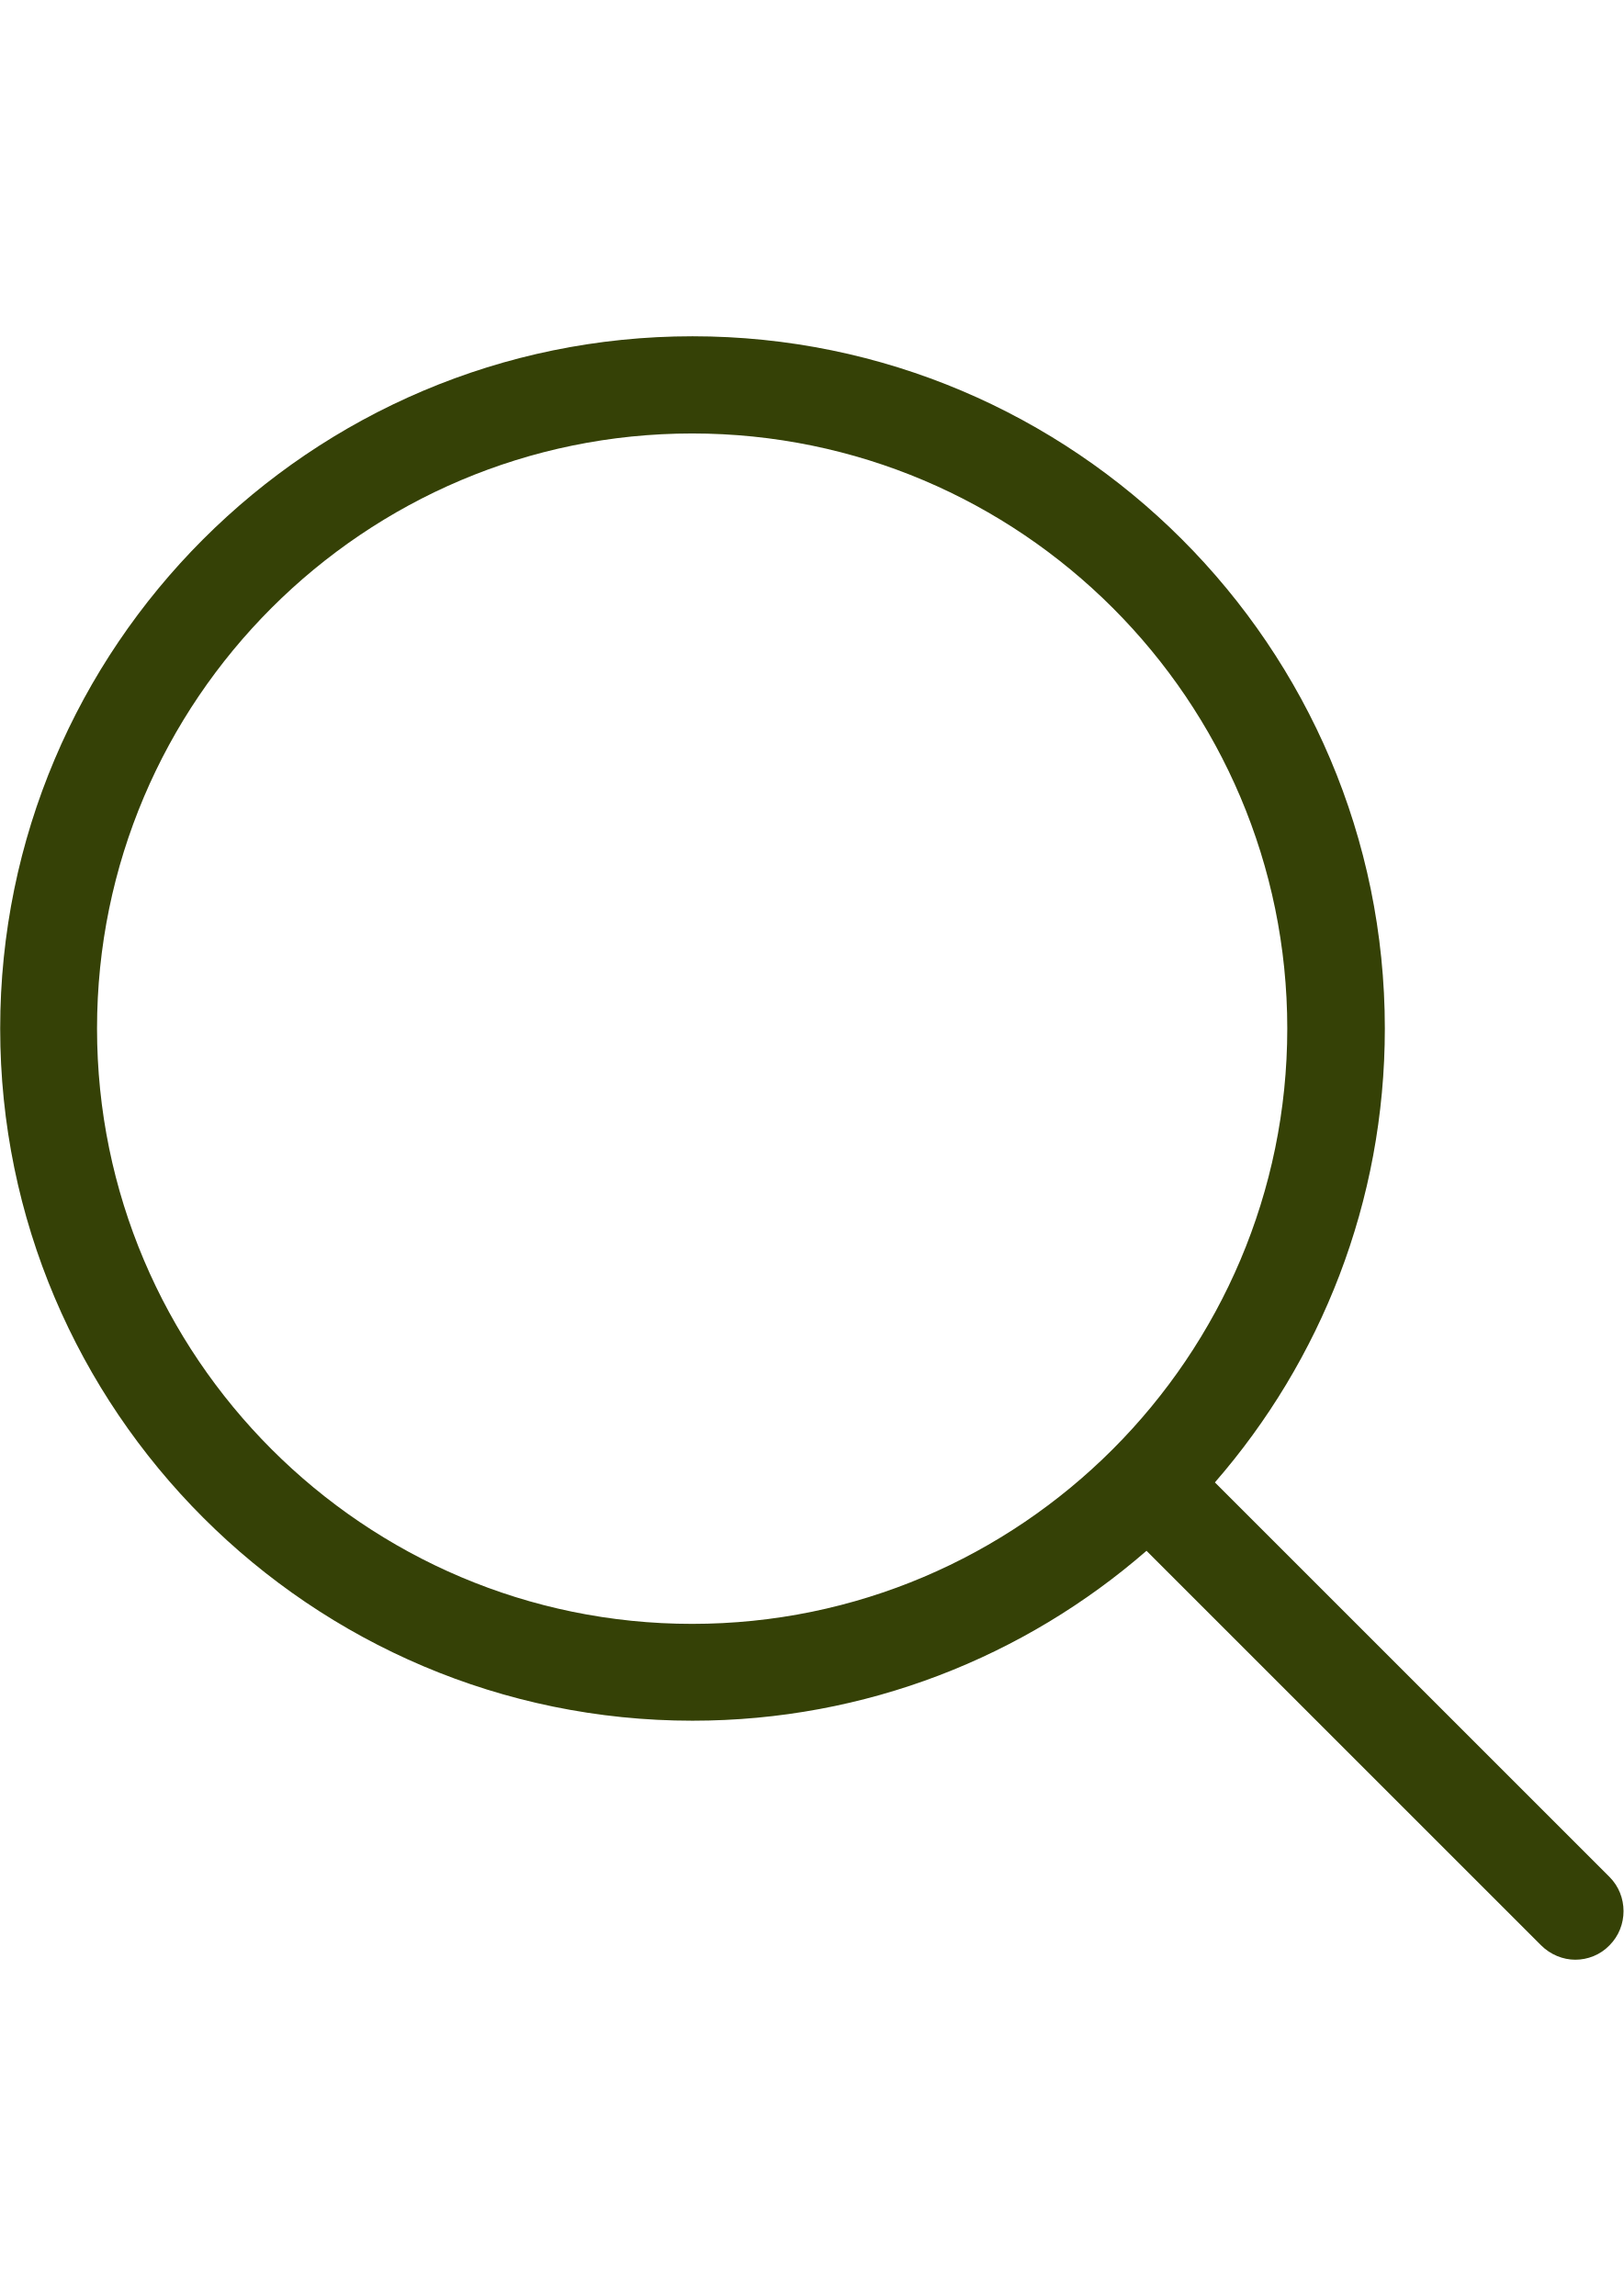
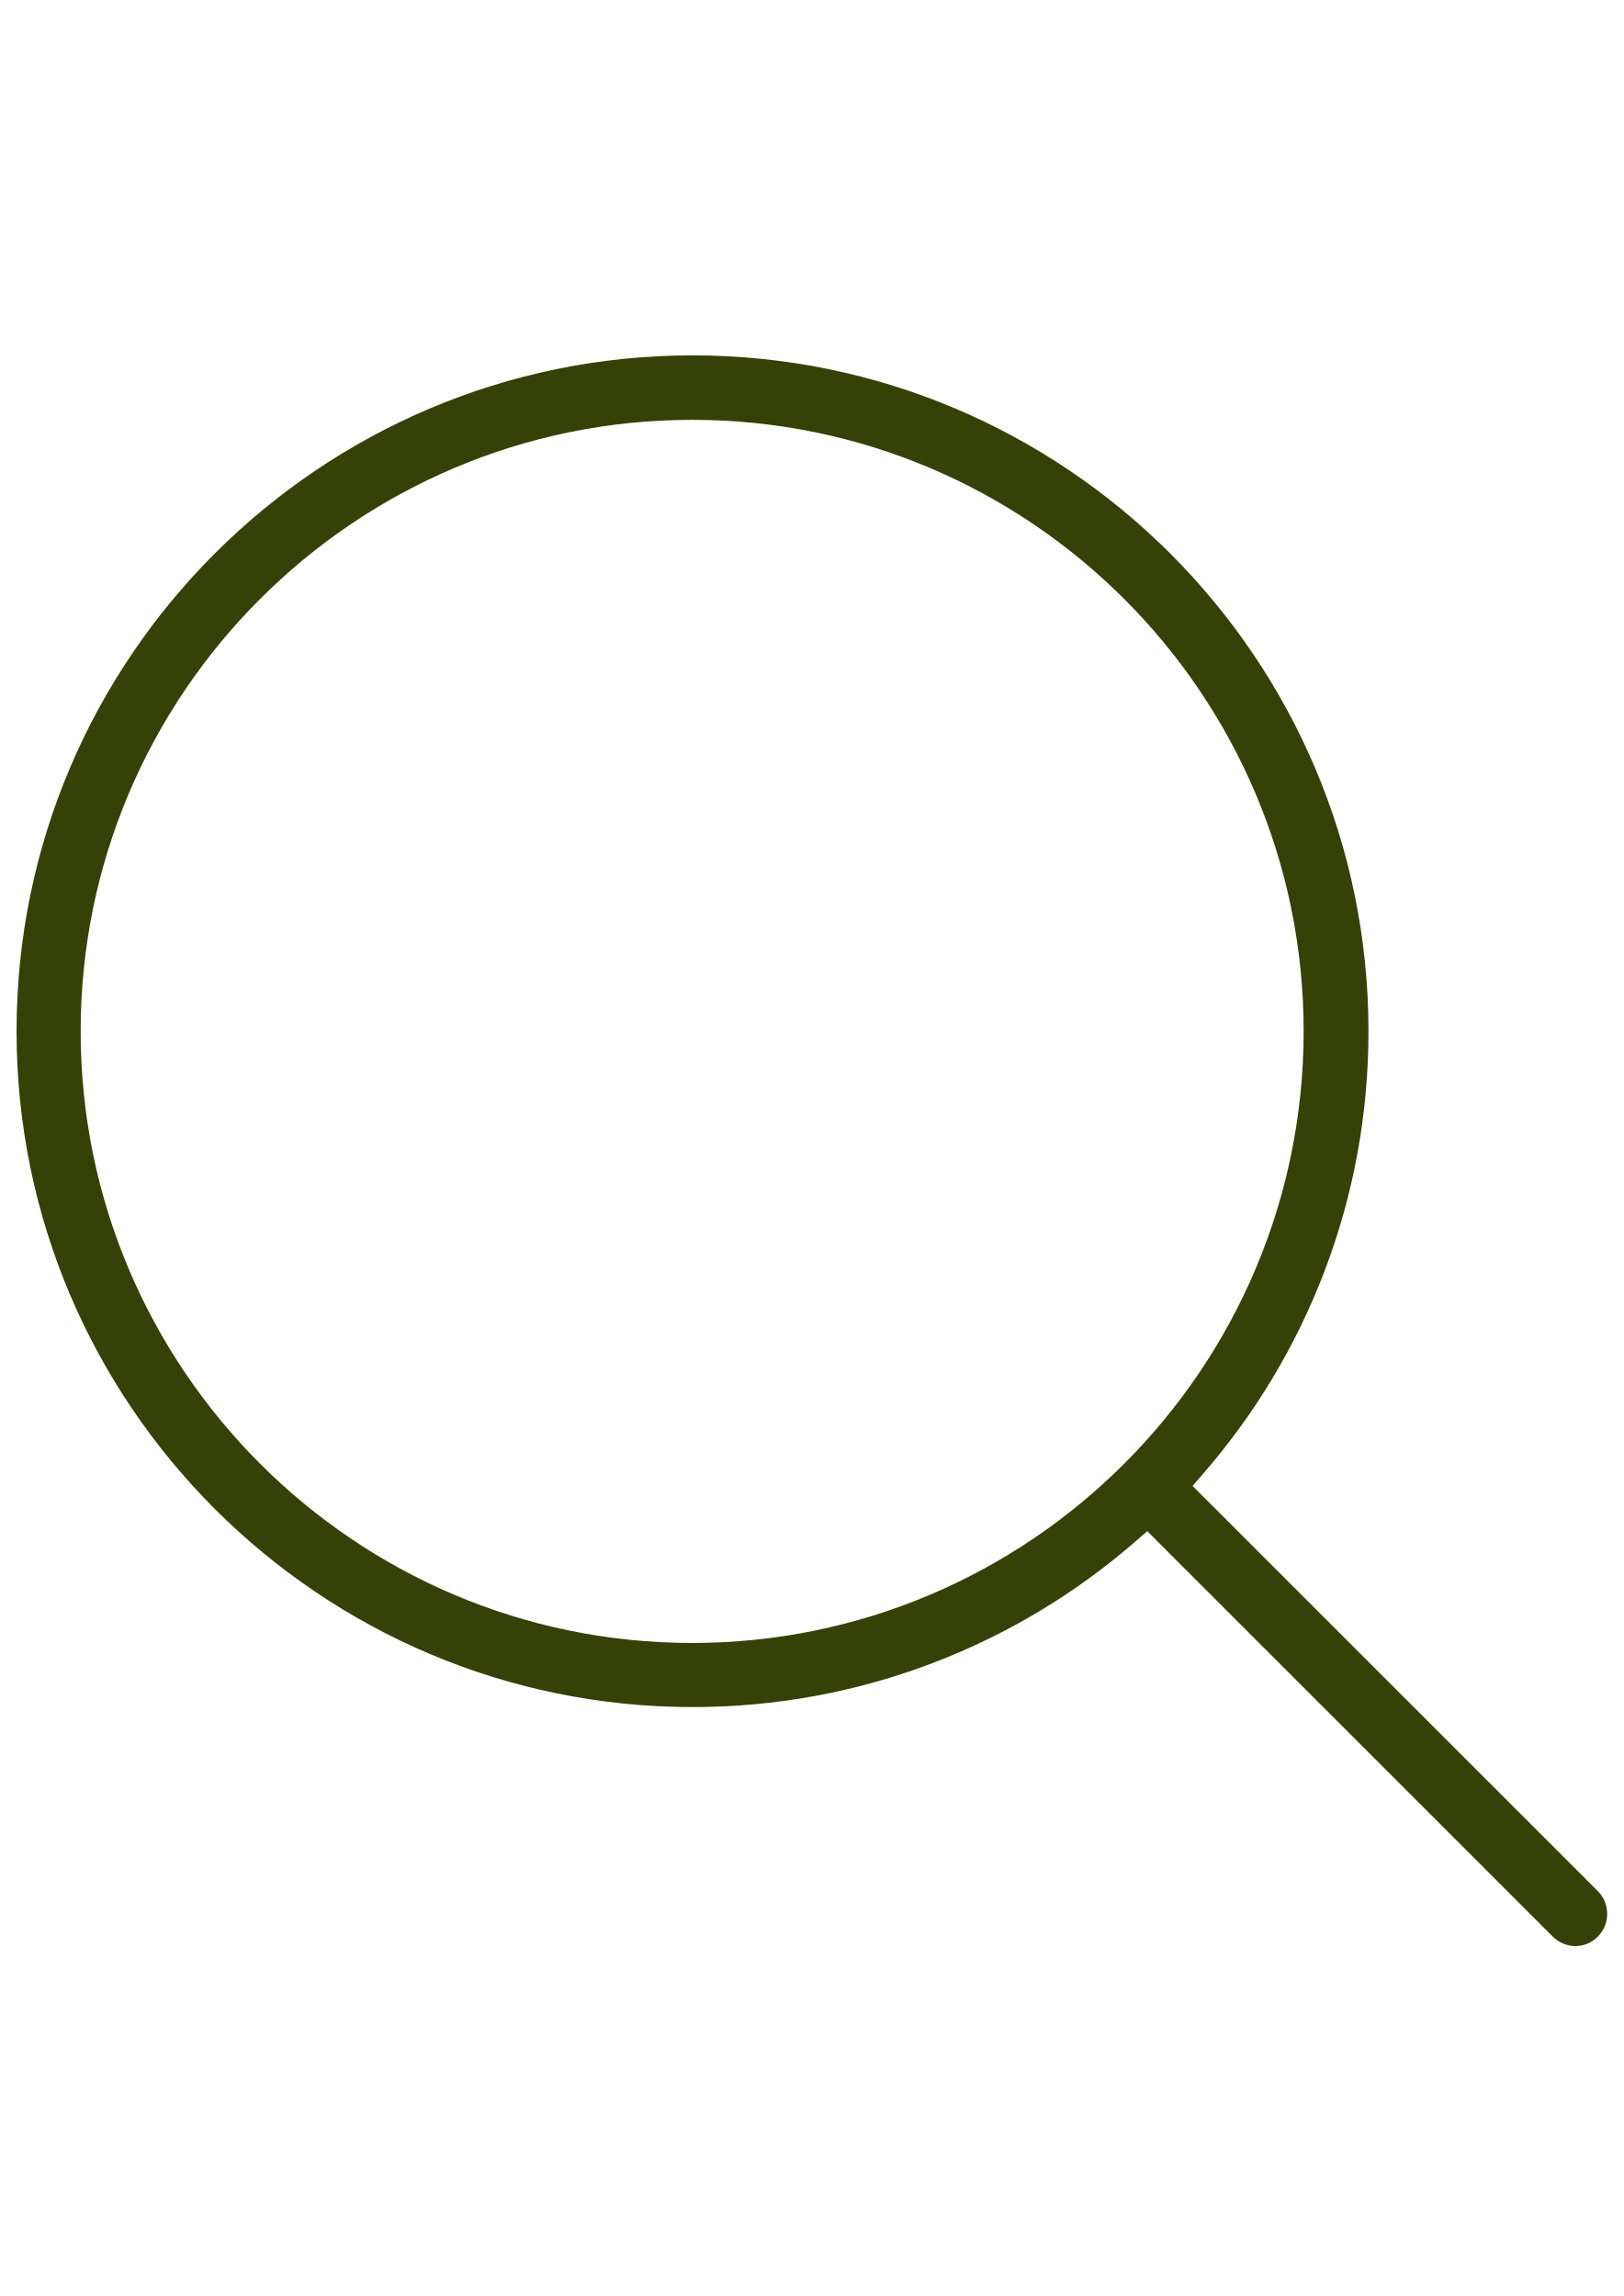
- <svg xmlns="http://www.w3.org/2000/svg" version="1.2" baseProfile="tiny" id="Capa_1" x="0px" y="0px" width="595.279px" height="841.891px" viewBox="0 0 595.279 841.891" xml:space="preserve">
+ <svg xmlns="http://www.w3.org/2000/svg" version="1.1" id="Capa_1" x="0px" y="0px" width="595.279px" height="841.891px" viewBox="0 0 595.279 841.891" enable-background="new 0 0 595.279 841.891" xml:space="preserve">
  <g>
-     <path fill="#354106" d="M590.067,688.228L445.404,543.564c38.806-44.612,62.301-102.82,62.301-166.44   c0-140.042-113.909-253.819-253.819-253.819c-140.043,0-253.819,113.909-253.819,253.819c0,139.91,113.909,253.819,253.819,253.819   c63.619,0,121.828-23.495,166.44-62.3l144.663,144.662c3.432,3.432,8.051,5.279,12.539,5.279c4.487,0,9.107-1.716,12.539-5.279   C596.93,706.442,596.93,695.091,590.067,688.228z M35.572,377.124c0-120.376,97.938-218.182,218.182-218.182   c120.376,0,218.181,97.938,218.181,218.182s-97.805,218.313-218.181,218.313C133.509,595.438,35.572,497.5,35.572,377.124z" />
+     <path fill="none" d="M253.754,159.942c-120.243,0-218.182,97.806-218.182,218.182s97.937,218.313,218.182,218.313   c120.377,0,218.182-98.069,218.182-218.313S374.131,159.942,253.754,159.942z" />
+     <path fill="#354106" d="M441.161,548.807l-3.957-3.957l3.673-4.223c19.224-22.1,34.237-47.096,44.625-74.296   c10.752-28.151,16.203-57.829,16.203-88.207c0-136.648-111.171-247.819-247.818-247.819   c-136.648,0-247.819,111.171-247.819,247.819c0,136.648,111.171,247.819,247.819,247.819c30.377,0,60.055-5.451,88.207-16.203   c27.2-10.389,52.196-25.402,74.295-44.625l4.223-3.673l3.958,3.958l144.662,144.661c2.238,2.239,5.263,3.522,8.297,3.522   c3.116,0,6.111-1.254,8.217-3.441l0.04-0.041l0.04-0.04c2.186-2.186,3.39-5.132,3.39-8.295s-1.204-6.109-3.39-8.295   L441.161,548.807z M253.754,602.438c-123.614,0-224.182-100.627-224.182-224.313c0-123.614,100.567-224.182,224.182-224.182   S477.935,254.51,477.935,378.124C477.935,501.811,377.368,602.438,253.754,602.438z" />
  </g>
</svg>
